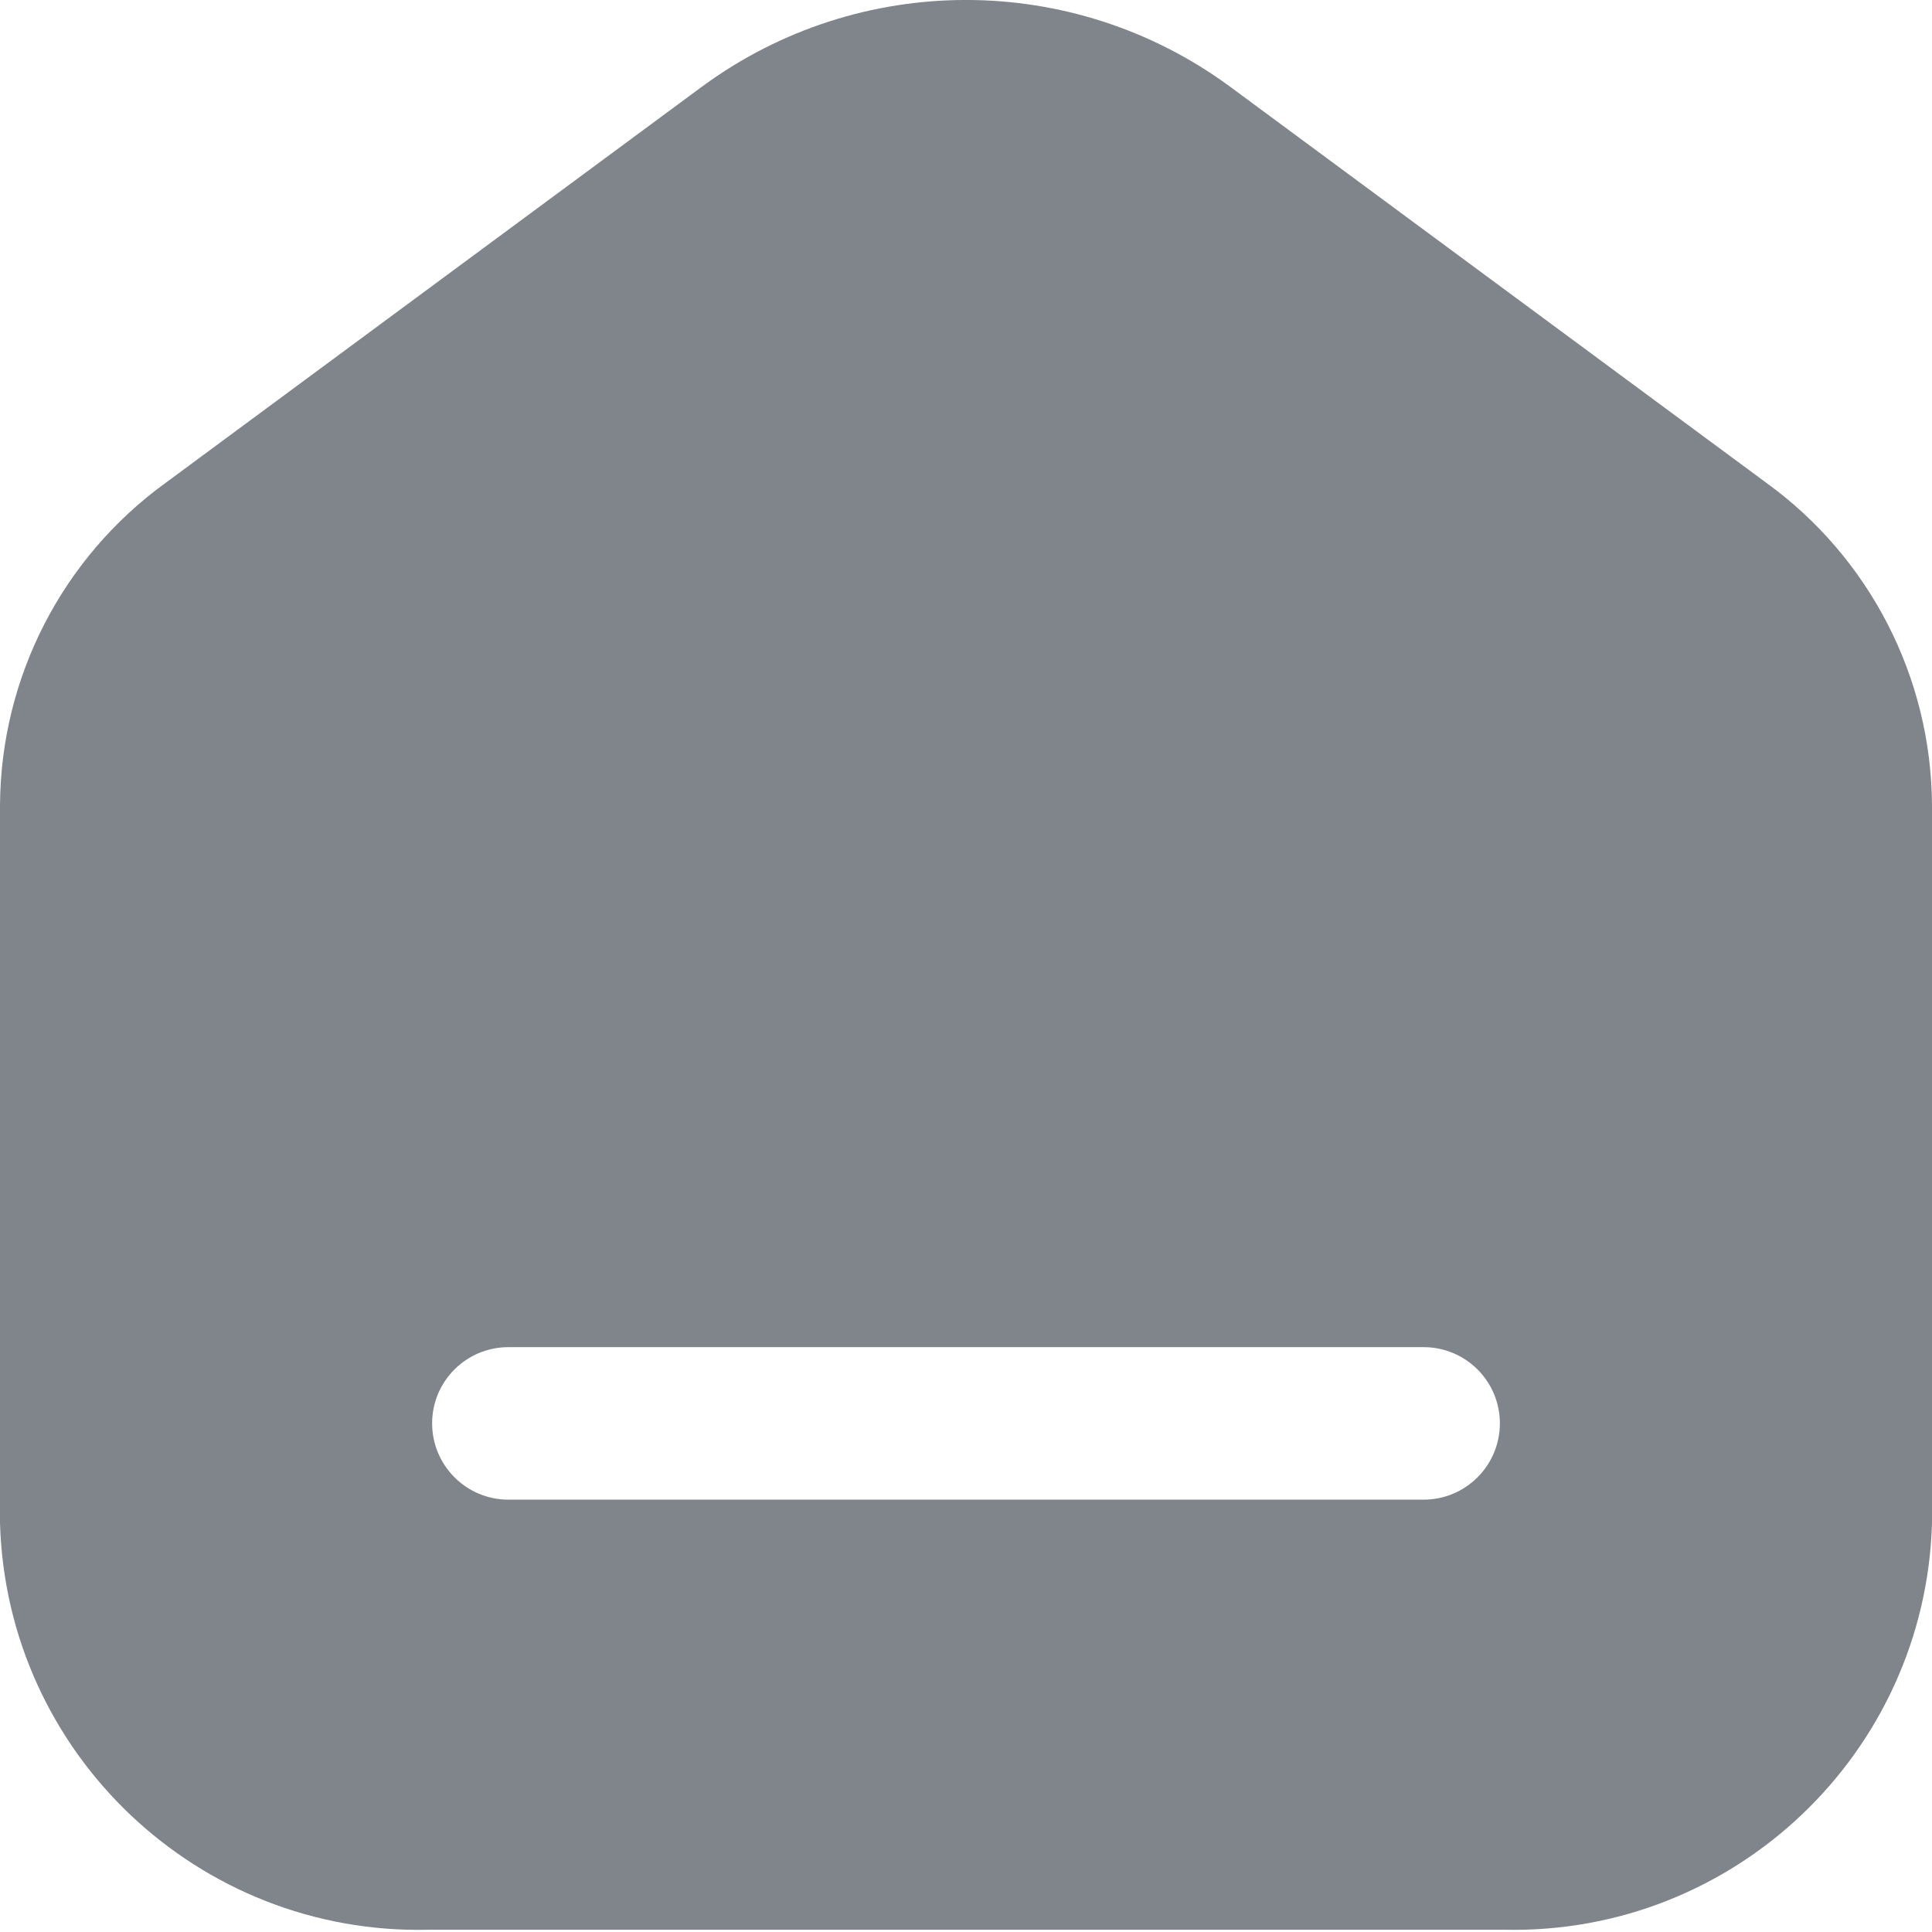
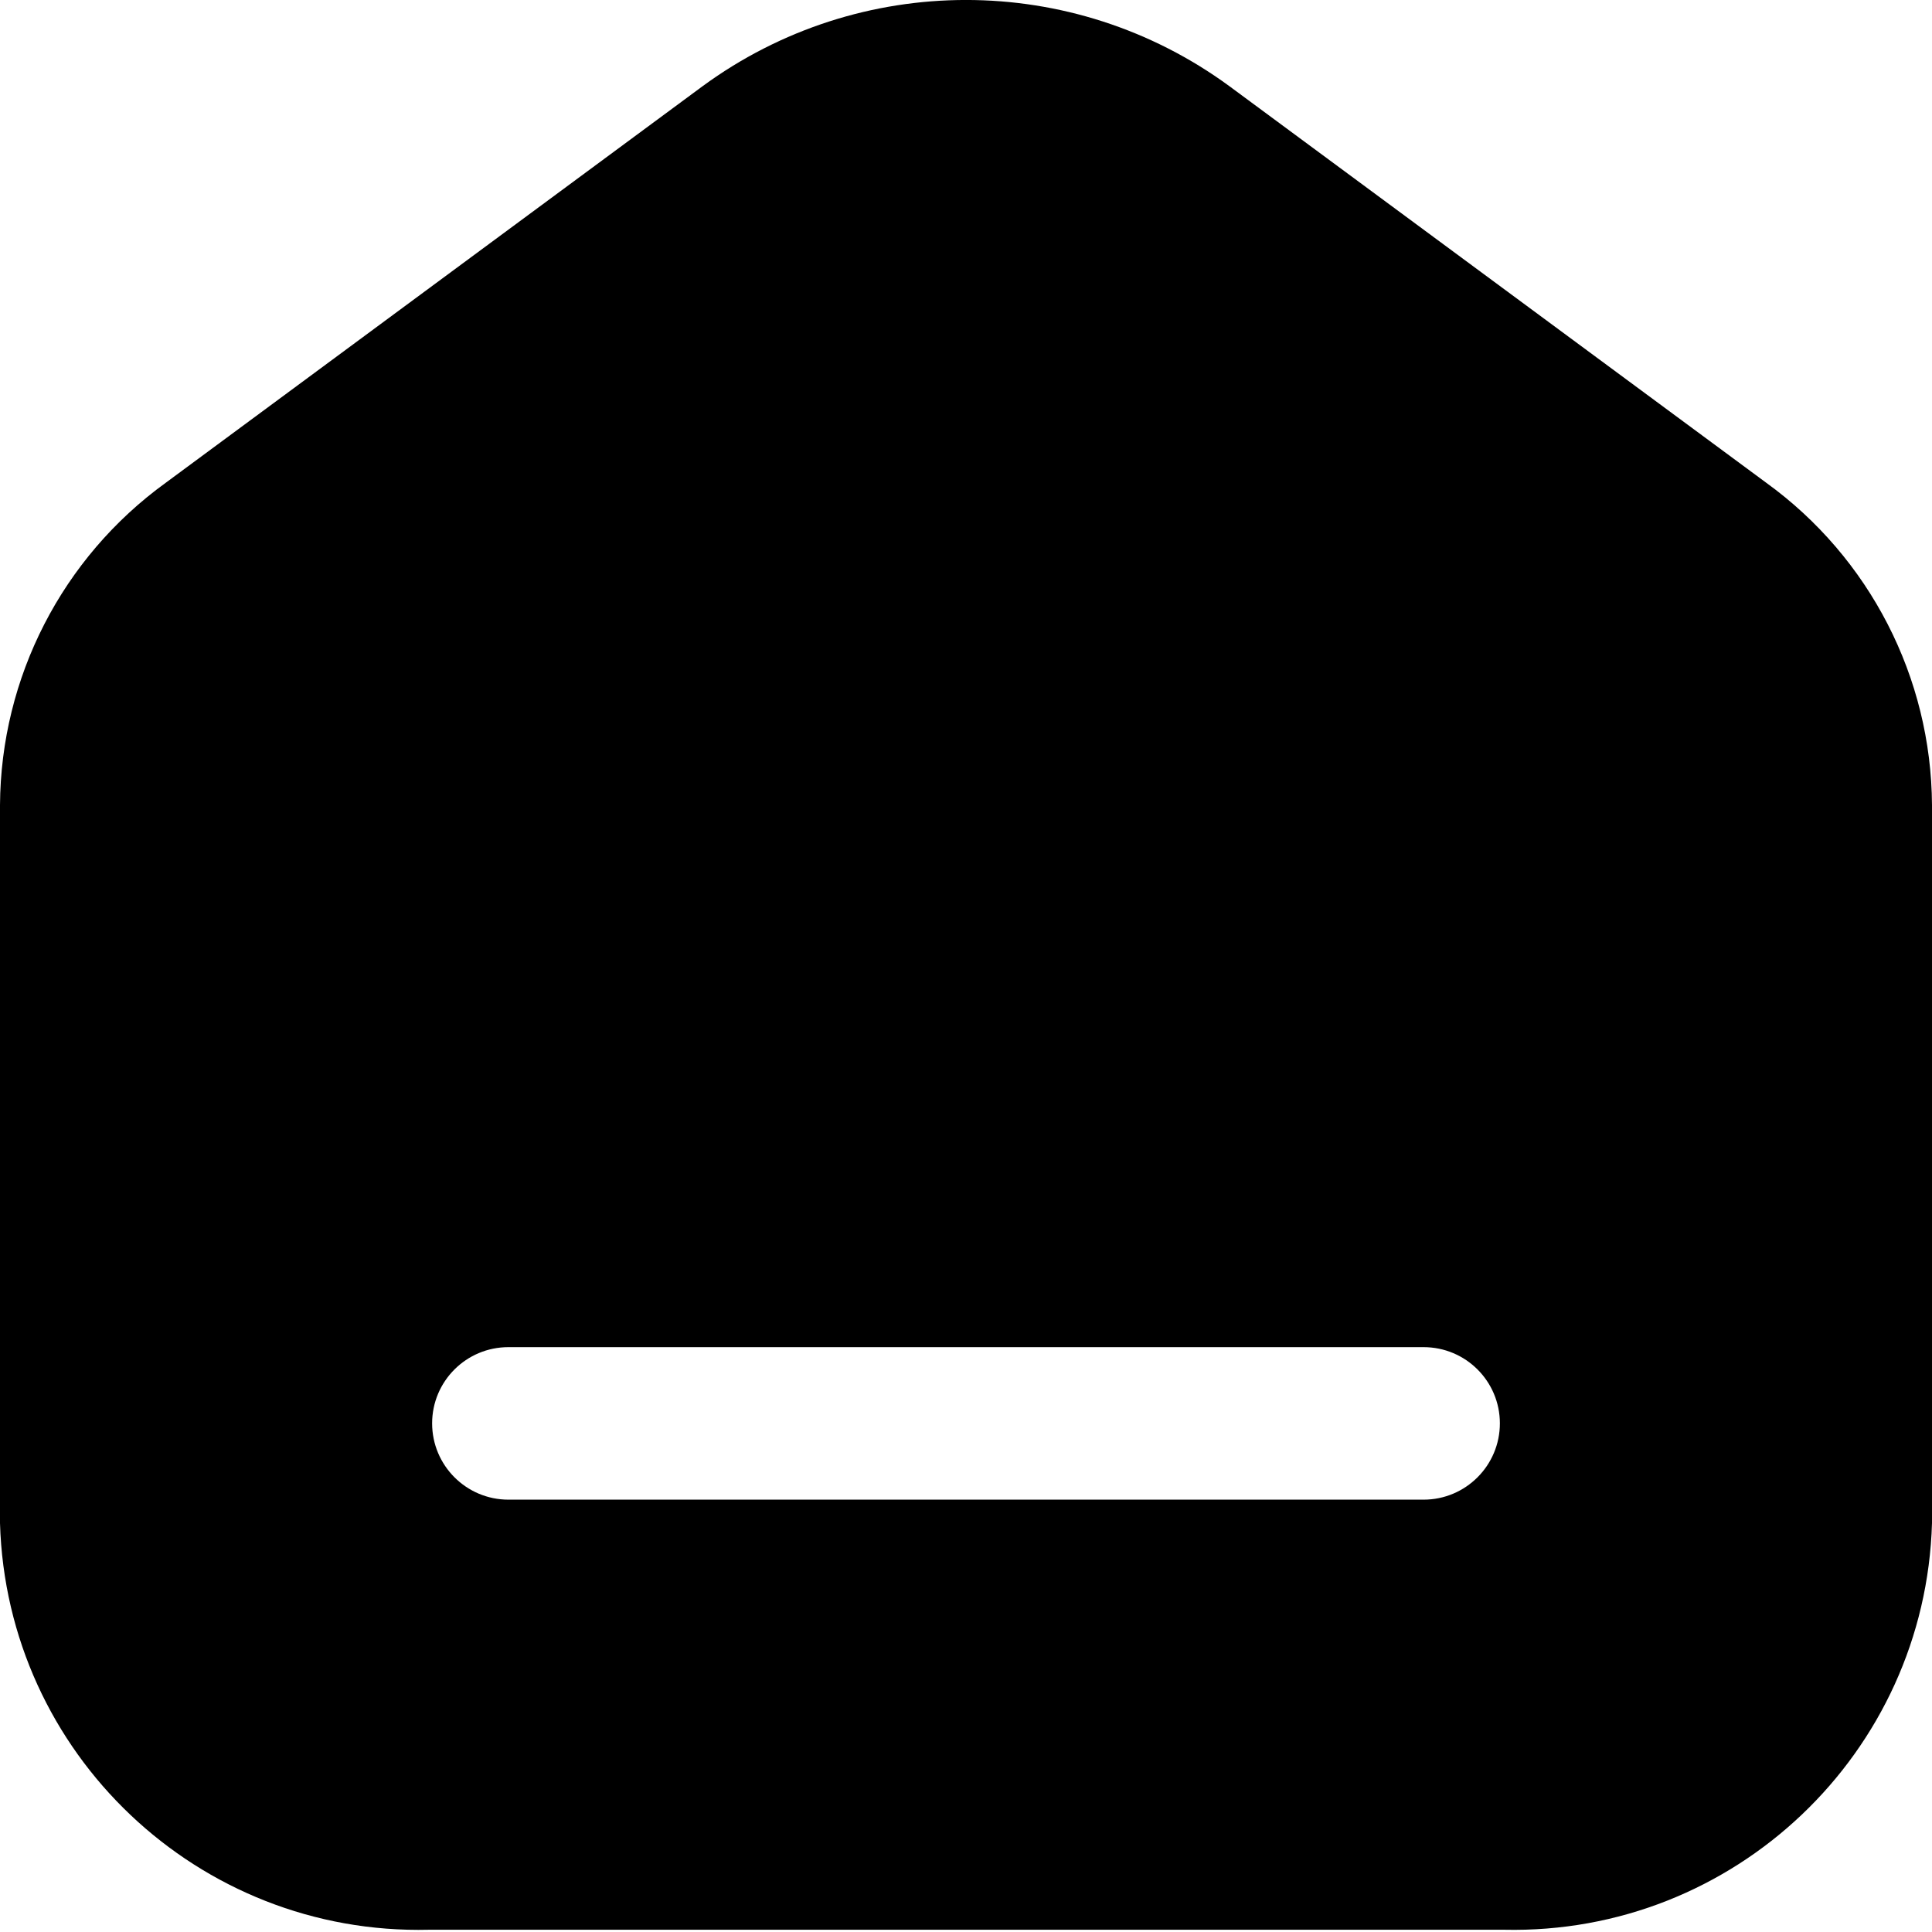
- <svg xmlns="http://www.w3.org/2000/svg" width="18" height="18" viewBox="0 0 18 18" fill="none">
-   <path fill-rule="evenodd" clip-rule="evenodd" d="M11.454 0.803L16.456 4.498C17.42 5.196 17.993 6.311 18 7.501V14.19C17.938 16.334 16.157 18.027 14.012 17.979H3.998C1.849 18.032 0.062 16.338 0 14.19V7.501C0.007 6.311 0.58 5.196 1.544 4.498L6.546 0.803C8.007 -0.268 9.993 -0.268 11.454 0.803ZM4.737 13.972H13.263C13.656 13.972 13.974 13.653 13.974 13.261C13.974 12.869 13.656 12.551 13.263 12.551H4.737C4.344 12.551 4.026 12.869 4.026 13.261C4.026 13.653 4.344 13.972 4.737 13.972Z" fill="#80858B" />
+ <svg xmlns="http://www.w3.org/2000/svg" width="18" height="18" viewBox="0 0 18 18" fill="current">
+   <path fill-rule="evenodd" clip-rule="evenodd" d="M11.454 0.803L16.456 4.498C17.42 5.196 17.993 6.311 18 7.501V14.19C17.938 16.334 16.157 18.027 14.012 17.979H3.998C1.849 18.032 0.062 16.338 0 14.19V7.501C0.007 6.311 0.58 5.196 1.544 4.498L6.546 0.803C8.007 -0.268 9.993 -0.268 11.454 0.803ZM4.737 13.972H13.263C13.656 13.972 13.974 13.653 13.974 13.261C13.974 12.869 13.656 12.551 13.263 12.551H4.737C4.344 12.551 4.026 12.869 4.026 13.261C4.026 13.653 4.344 13.972 4.737 13.972Z" fill="current" />
</svg>
